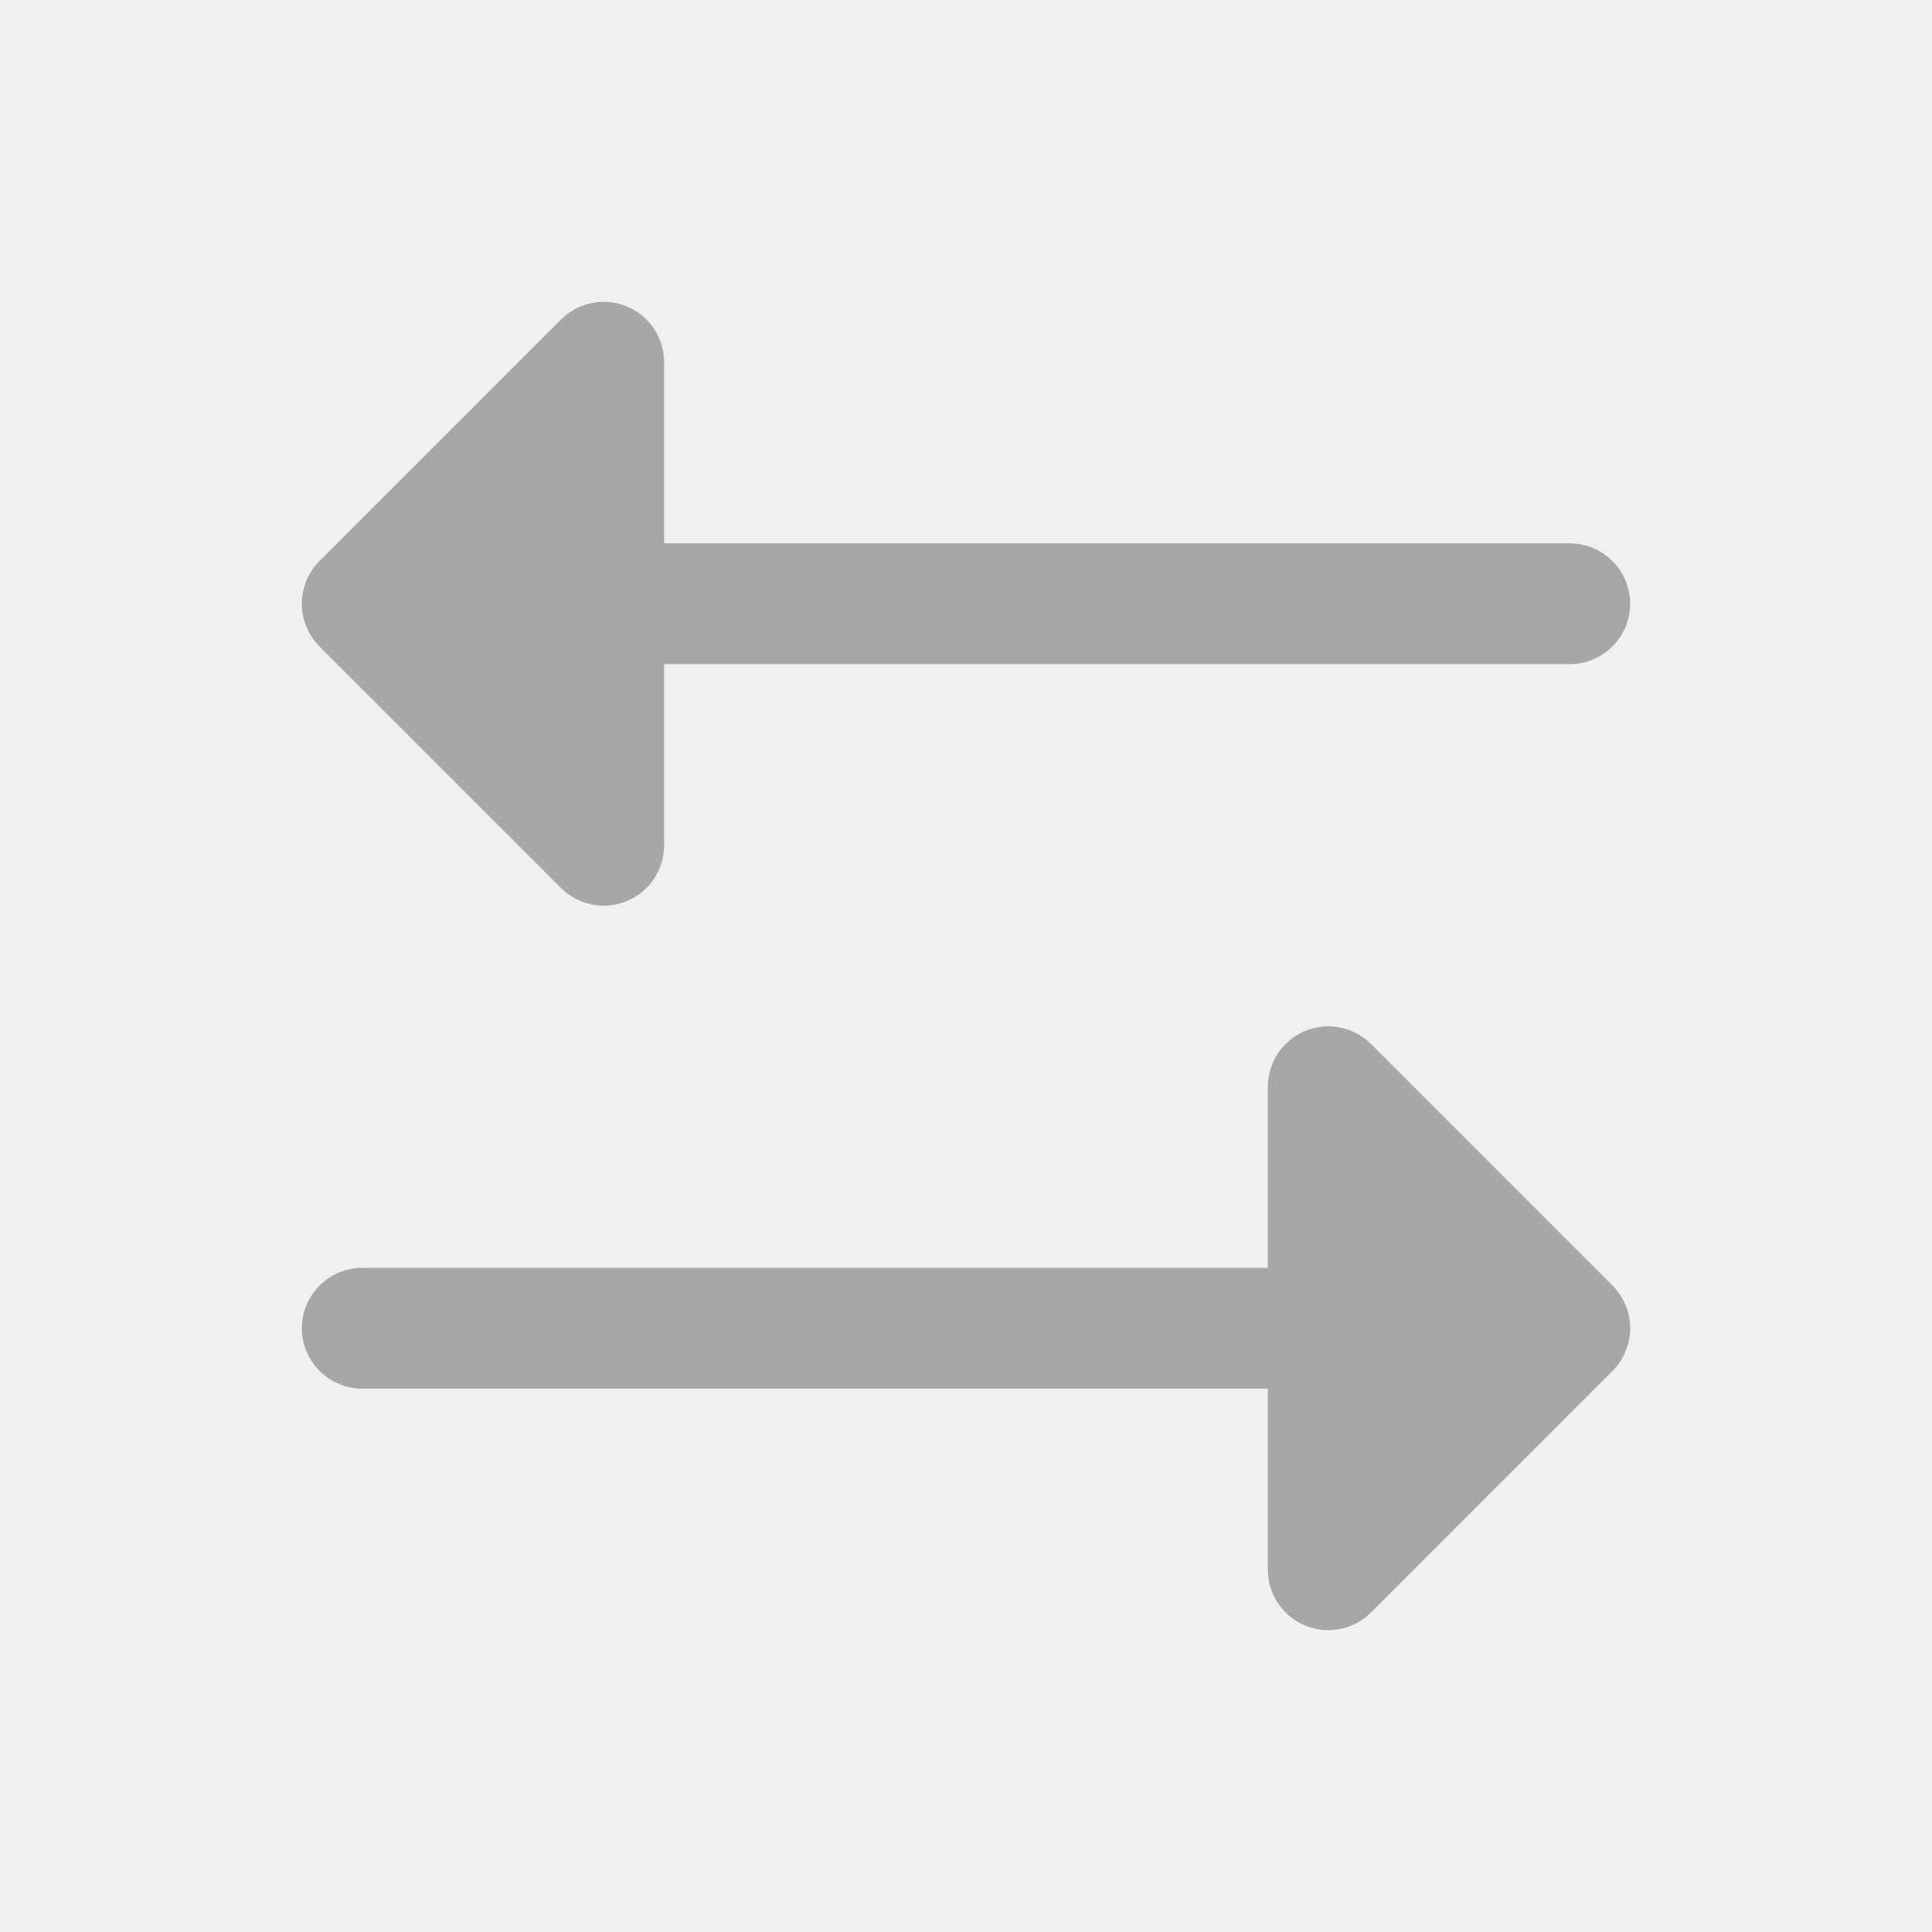
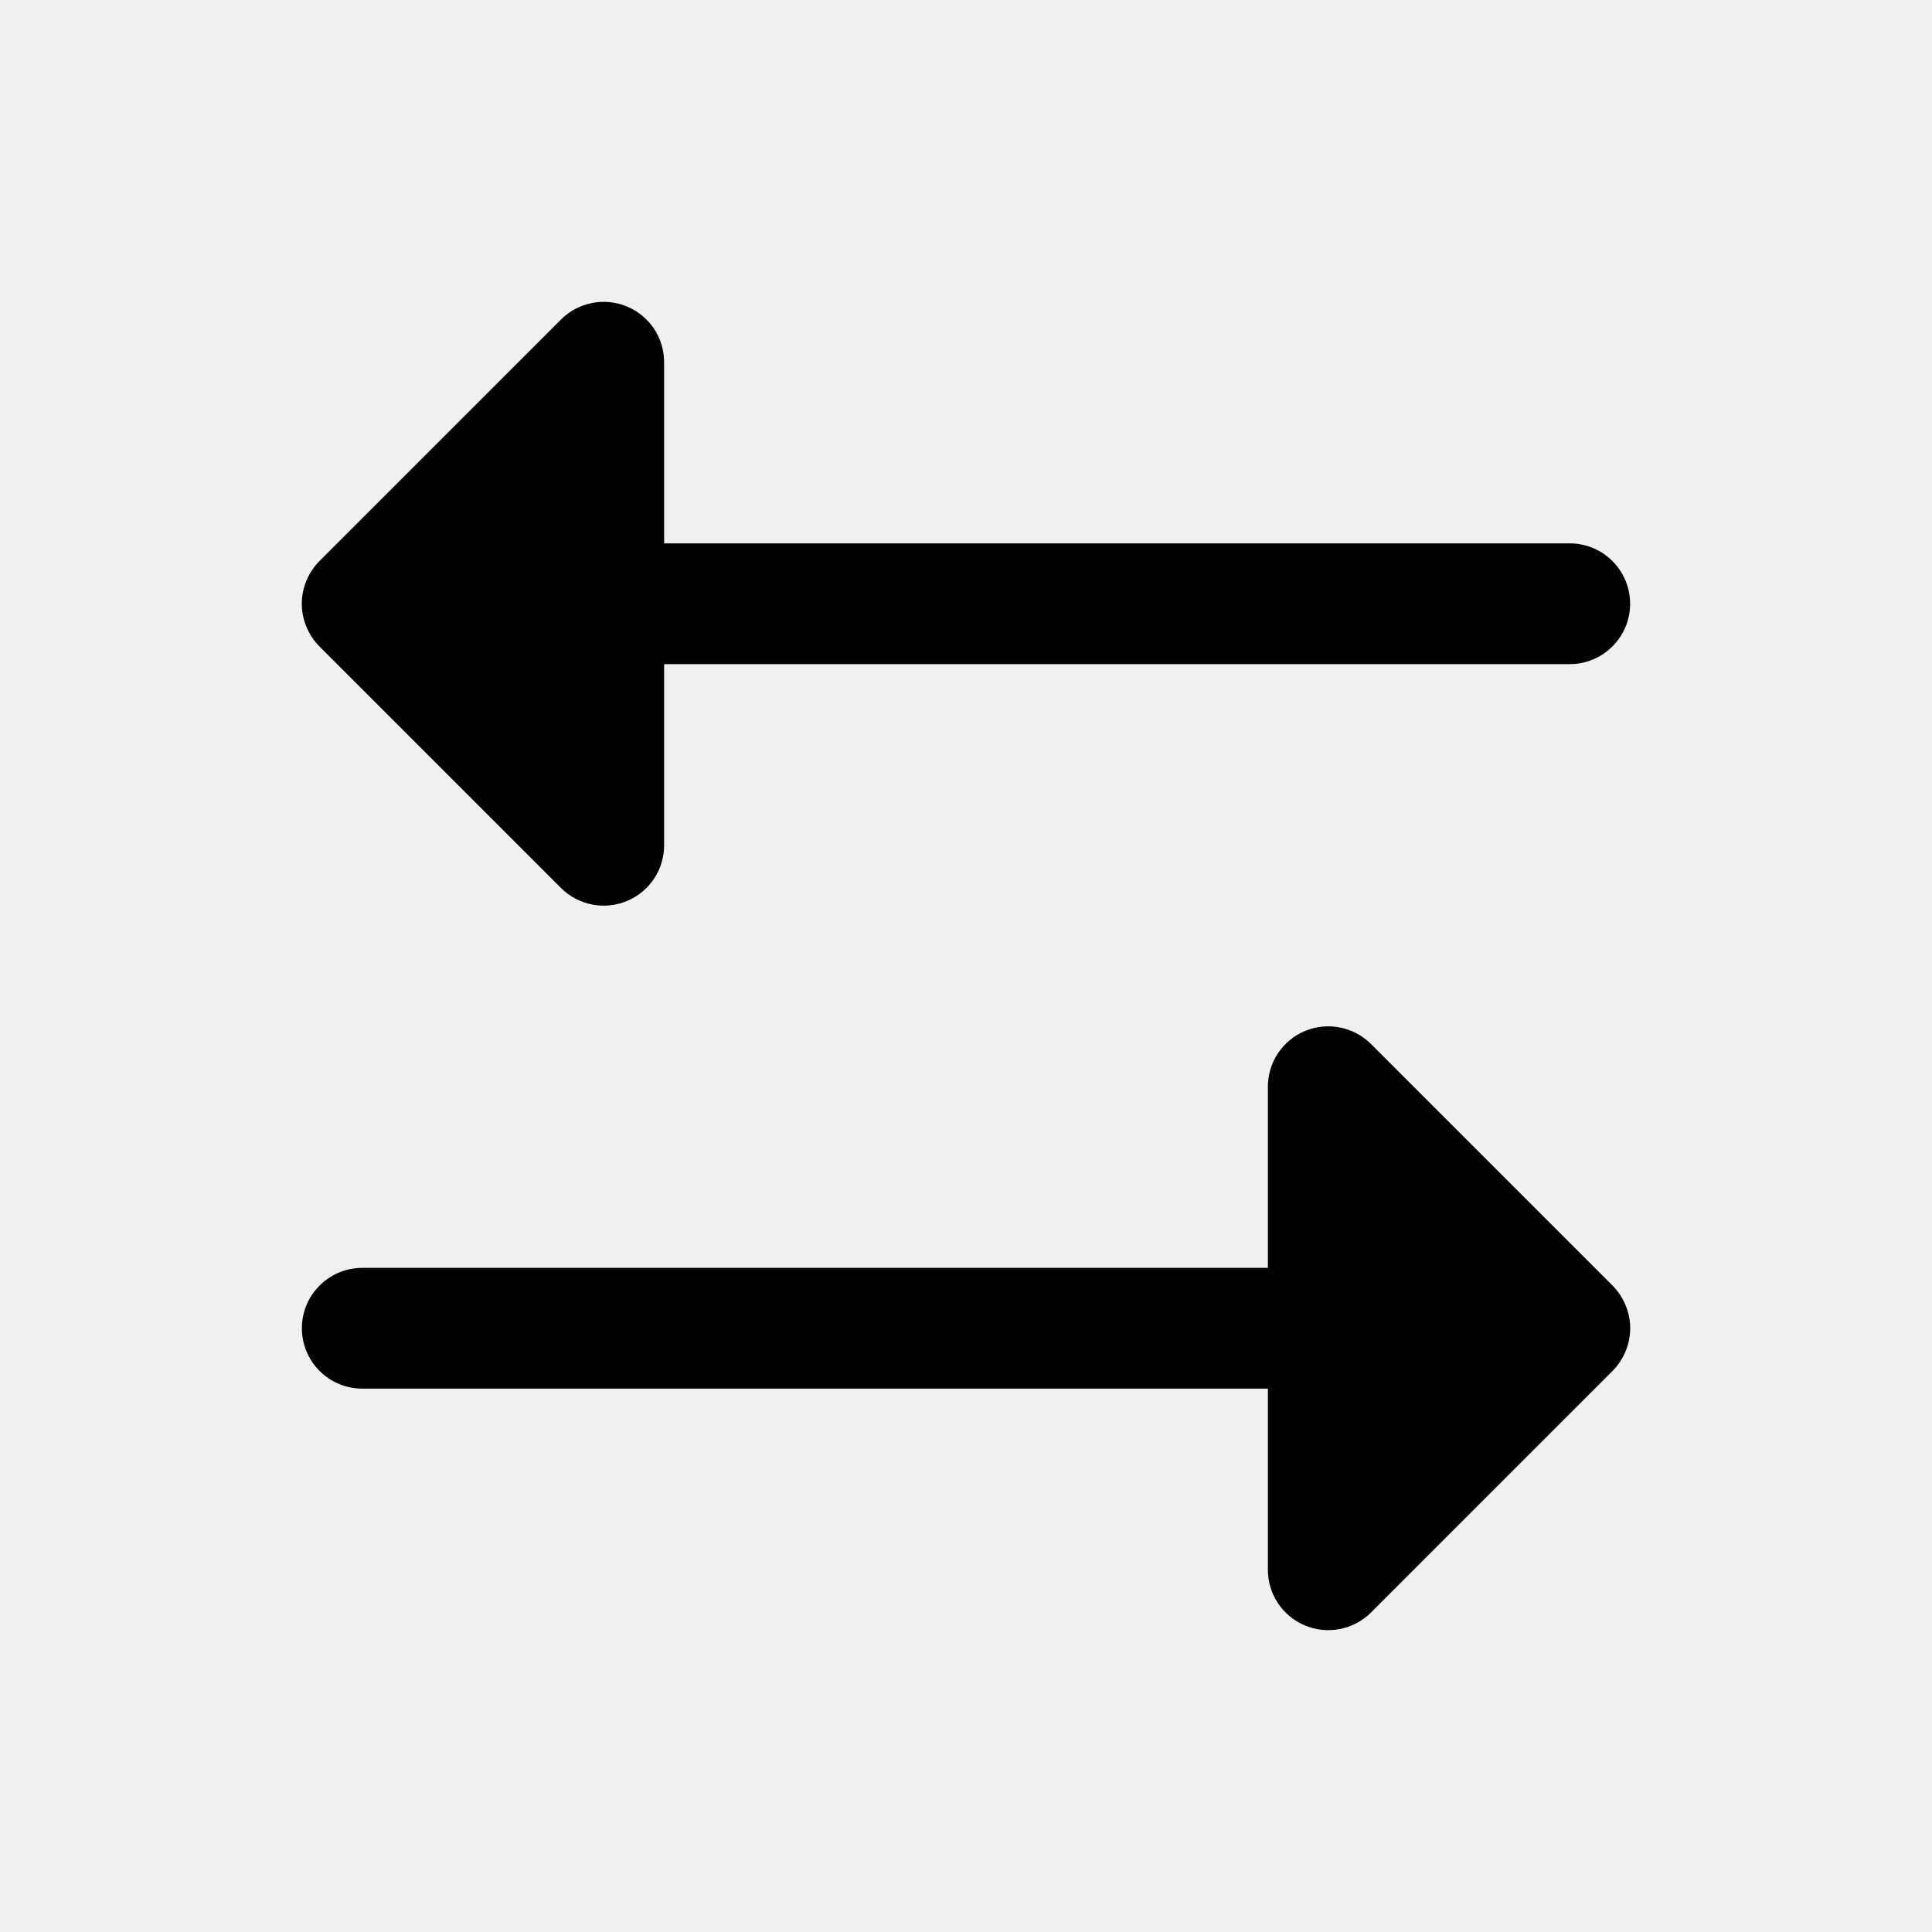
<svg xmlns="http://www.w3.org/2000/svg" width="24" height="24" viewBox="0 0 24 24" fill="none">
  <g clip-path="url(#clip0_896_1316)">
-     <path d="M20.031 17.031L17.031 20.031C16.926 20.136 16.792 20.207 16.646 20.236C16.501 20.265 16.35 20.25 16.213 20.193C16.076 20.137 15.959 20.04 15.876 19.917C15.794 19.794 15.75 19.648 15.75 19.5V17.25H4.5C4.301 17.25 4.11 17.171 3.97 17.03C3.829 16.89 3.75 16.699 3.75 16.5C3.75 16.301 3.829 16.11 3.97 15.97C4.11 15.829 4.301 15.75 4.5 15.75H15.75V13.5C15.75 13.352 15.794 13.206 15.876 13.083C15.959 12.96 16.076 12.863 16.213 12.806C16.35 12.75 16.501 12.735 16.646 12.764C16.792 12.793 16.926 12.864 17.031 12.969L20.031 15.969C20.1 16.039 20.156 16.122 20.193 16.213C20.231 16.304 20.251 16.401 20.251 16.5C20.251 16.599 20.231 16.696 20.193 16.787C20.156 16.878 20.1 16.961 20.031 17.031ZM6.969 11.031C7.074 11.136 7.208 11.207 7.354 11.236C7.499 11.265 7.65 11.25 7.787 11.193C7.924 11.137 8.041 11.04 8.124 10.917C8.206 10.793 8.25 10.648 8.25 10.5V8.25H19.5C19.699 8.25 19.89 8.171 20.03 8.03C20.171 7.89 20.25 7.699 20.25 7.5C20.25 7.301 20.171 7.11 20.03 6.97C19.89 6.829 19.699 6.75 19.5 6.75H8.25V4.5C8.25 4.352 8.206 4.206 8.124 4.083C8.041 3.96 7.924 3.863 7.787 3.807C7.65 3.75 7.499 3.735 7.354 3.764C7.208 3.793 7.074 3.864 6.969 3.969L3.969 6.969C3.9 7.039 3.844 7.122 3.807 7.213C3.769 7.304 3.749 7.401 3.749 7.5C3.749 7.599 3.769 7.696 3.807 7.787C3.844 7.878 3.9 7.961 3.969 8.031L6.969 11.031Z" fill="#A7A7A7" />
+     <path d="M20.031 17.031L17.031 20.031C16.926 20.136 16.792 20.207 16.646 20.236C16.501 20.265 16.35 20.25 16.213 20.193C16.076 20.137 15.959 20.04 15.876 19.917C15.794 19.794 15.75 19.648 15.75 19.5V17.25H4.5C4.301 17.25 4.11 17.171 3.97 17.03C3.829 16.89 3.75 16.699 3.75 16.5C3.75 16.301 3.829 16.11 3.97 15.97C4.11 15.829 4.301 15.75 4.5 15.75H15.75V13.5C15.75 13.352 15.794 13.206 15.876 13.083C15.959 12.96 16.076 12.863 16.213 12.806C16.35 12.75 16.501 12.735 16.646 12.764C16.792 12.793 16.926 12.864 17.031 12.969L20.031 15.969C20.1 16.039 20.156 16.122 20.193 16.213C20.231 16.304 20.251 16.401 20.251 16.5C20.251 16.599 20.231 16.696 20.193 16.787C20.156 16.878 20.1 16.961 20.031 17.031ZM6.969 11.031C7.074 11.136 7.208 11.207 7.354 11.236C7.499 11.265 7.65 11.25 7.787 11.193C7.924 11.137 8.041 11.04 8.124 10.917C8.206 10.793 8.25 10.648 8.25 10.5V8.25H19.5C19.699 8.25 19.89 8.171 20.03 8.03C20.171 7.89 20.25 7.699 20.25 7.5C20.25 7.301 20.171 7.11 20.03 6.97C19.89 6.829 19.699 6.75 19.5 6.75H8.25V4.5C8.25 4.352 8.206 4.206 8.124 4.083C8.041 3.96 7.924 3.863 7.787 3.807C7.65 3.75 7.499 3.735 7.354 3.764C7.208 3.793 7.074 3.864 6.969 3.969L3.969 6.969C3.9 7.039 3.844 7.122 3.807 7.213C3.769 7.304 3.749 7.401 3.749 7.5C3.749 7.599 3.769 7.696 3.807 7.787C3.844 7.878 3.9 7.961 3.969 8.031L6.969 11.031Z" fill="currentColor" />
  </g>
  <defs>
    <clipPath id="clip0_896_1316">
      <rect width="24" height="24" fill="white" />
    </clipPath>
  </defs>
</svg>
